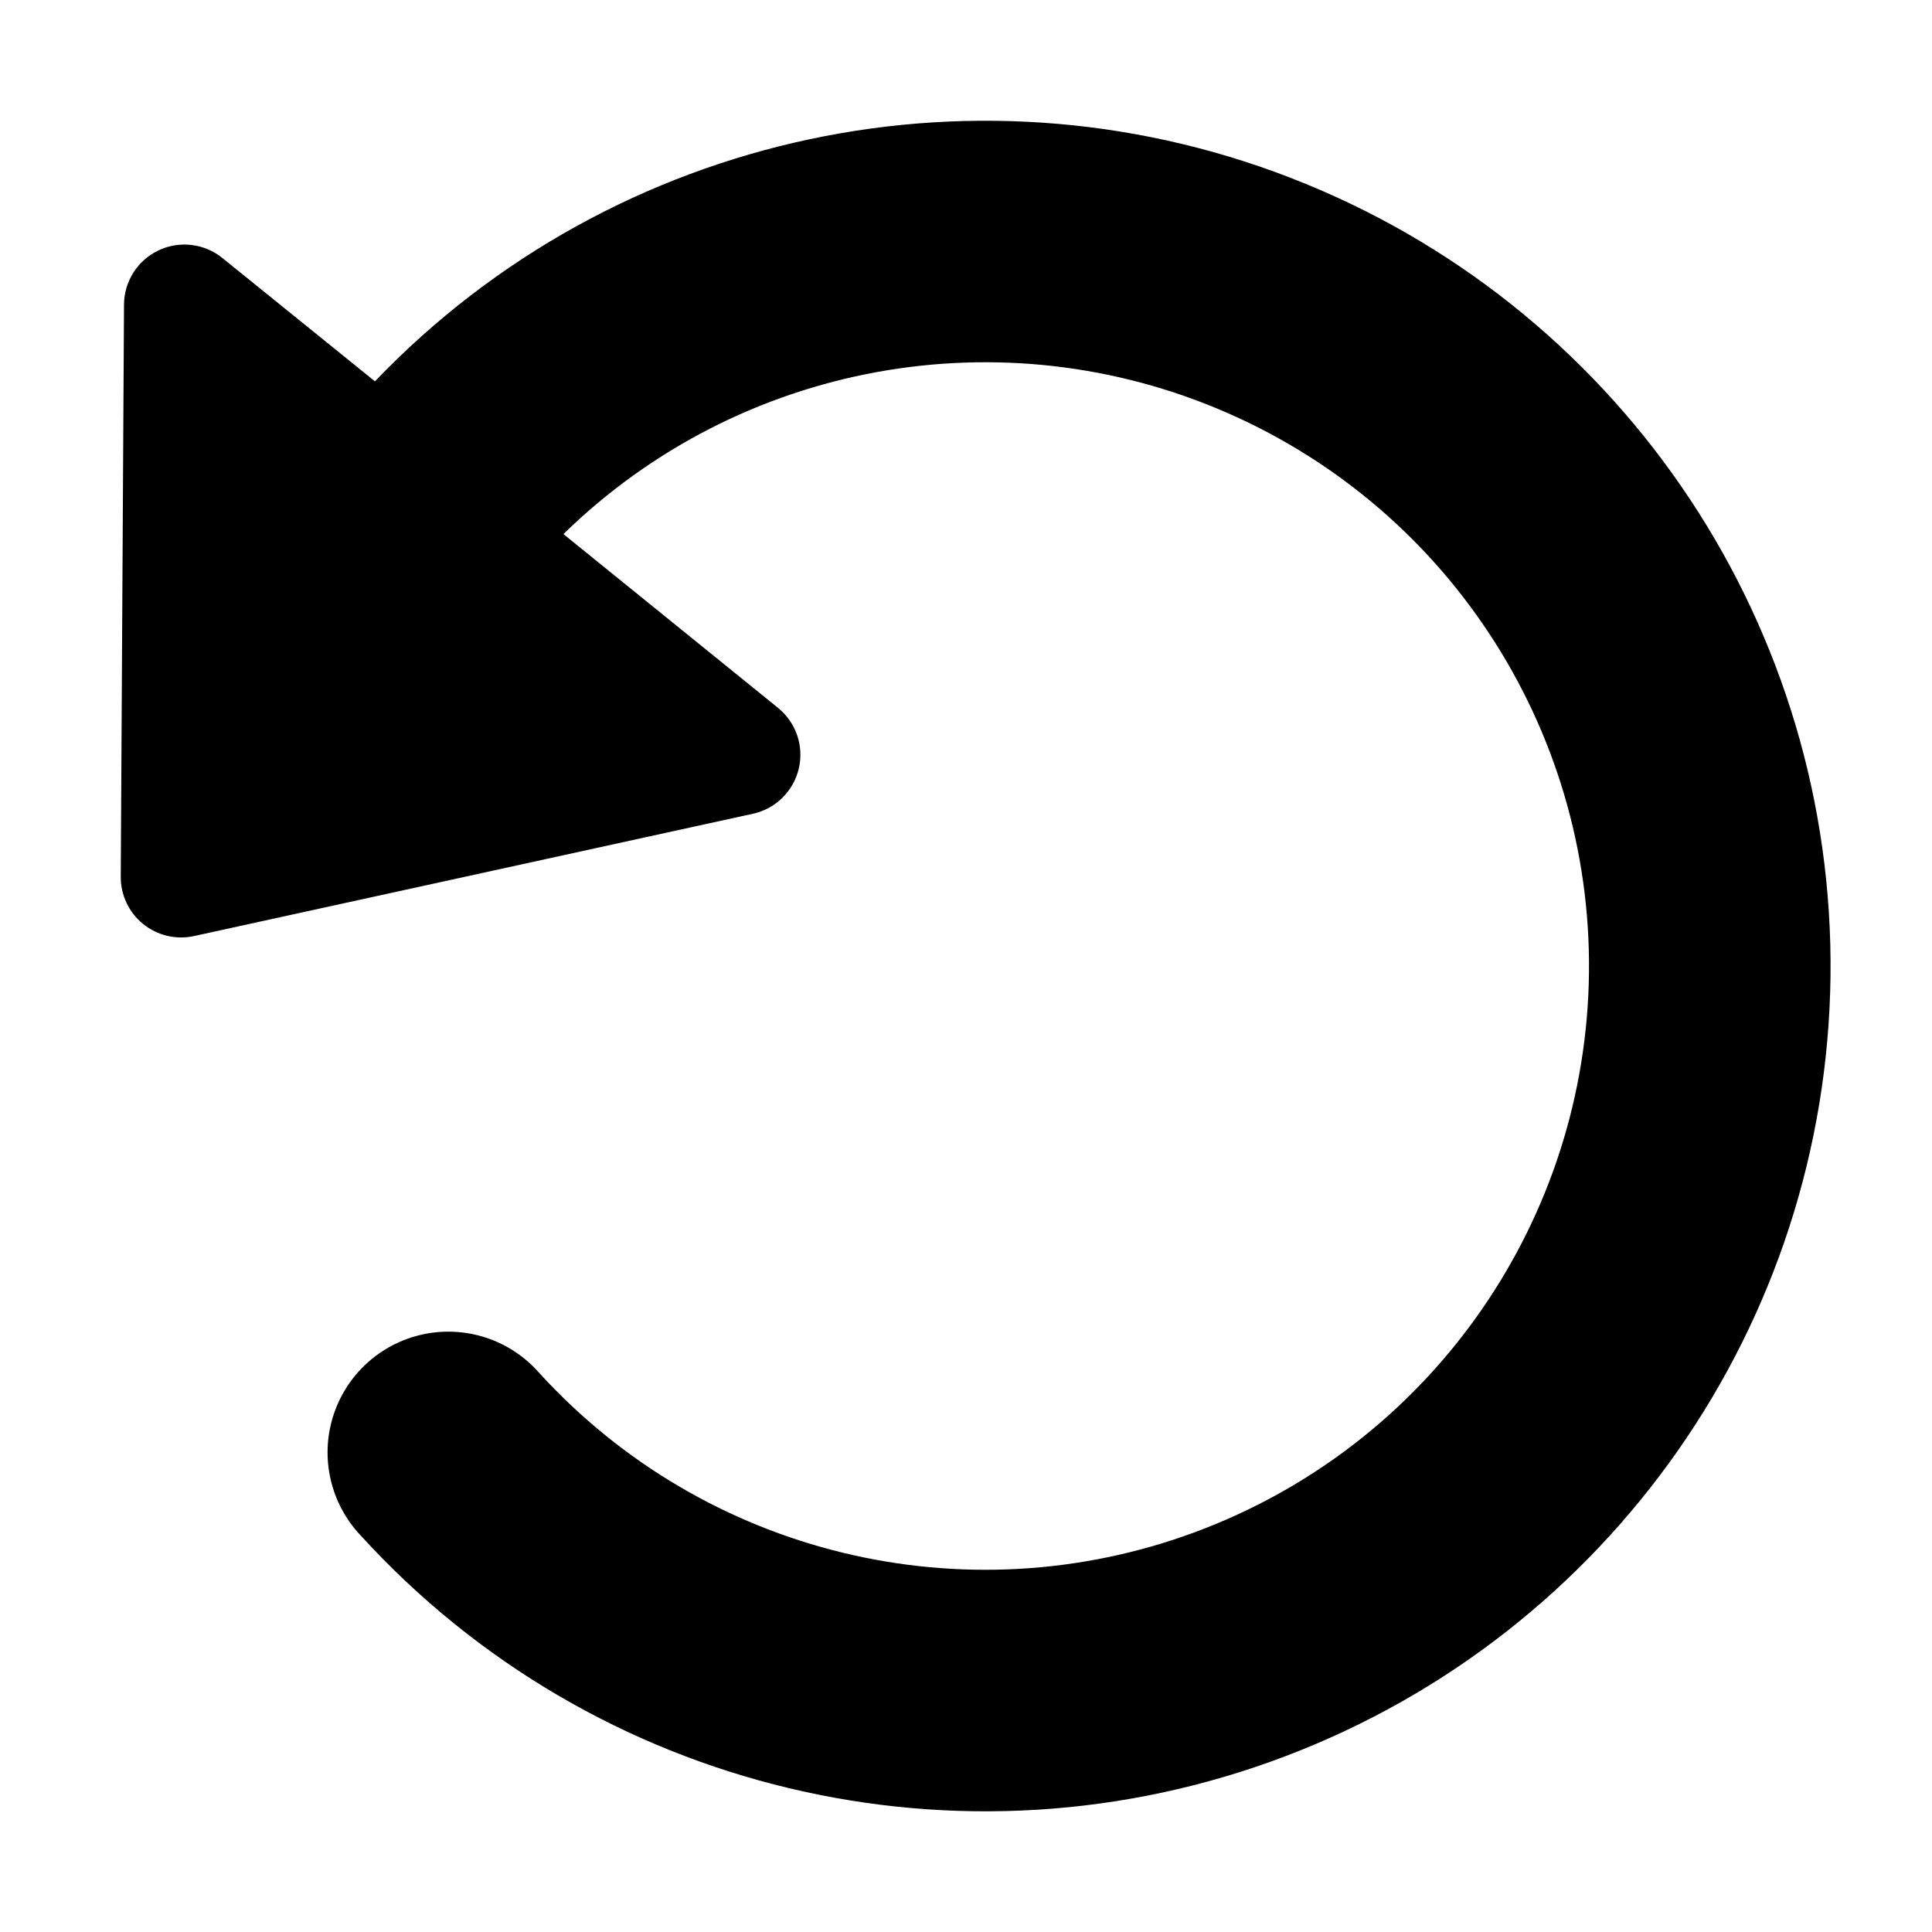
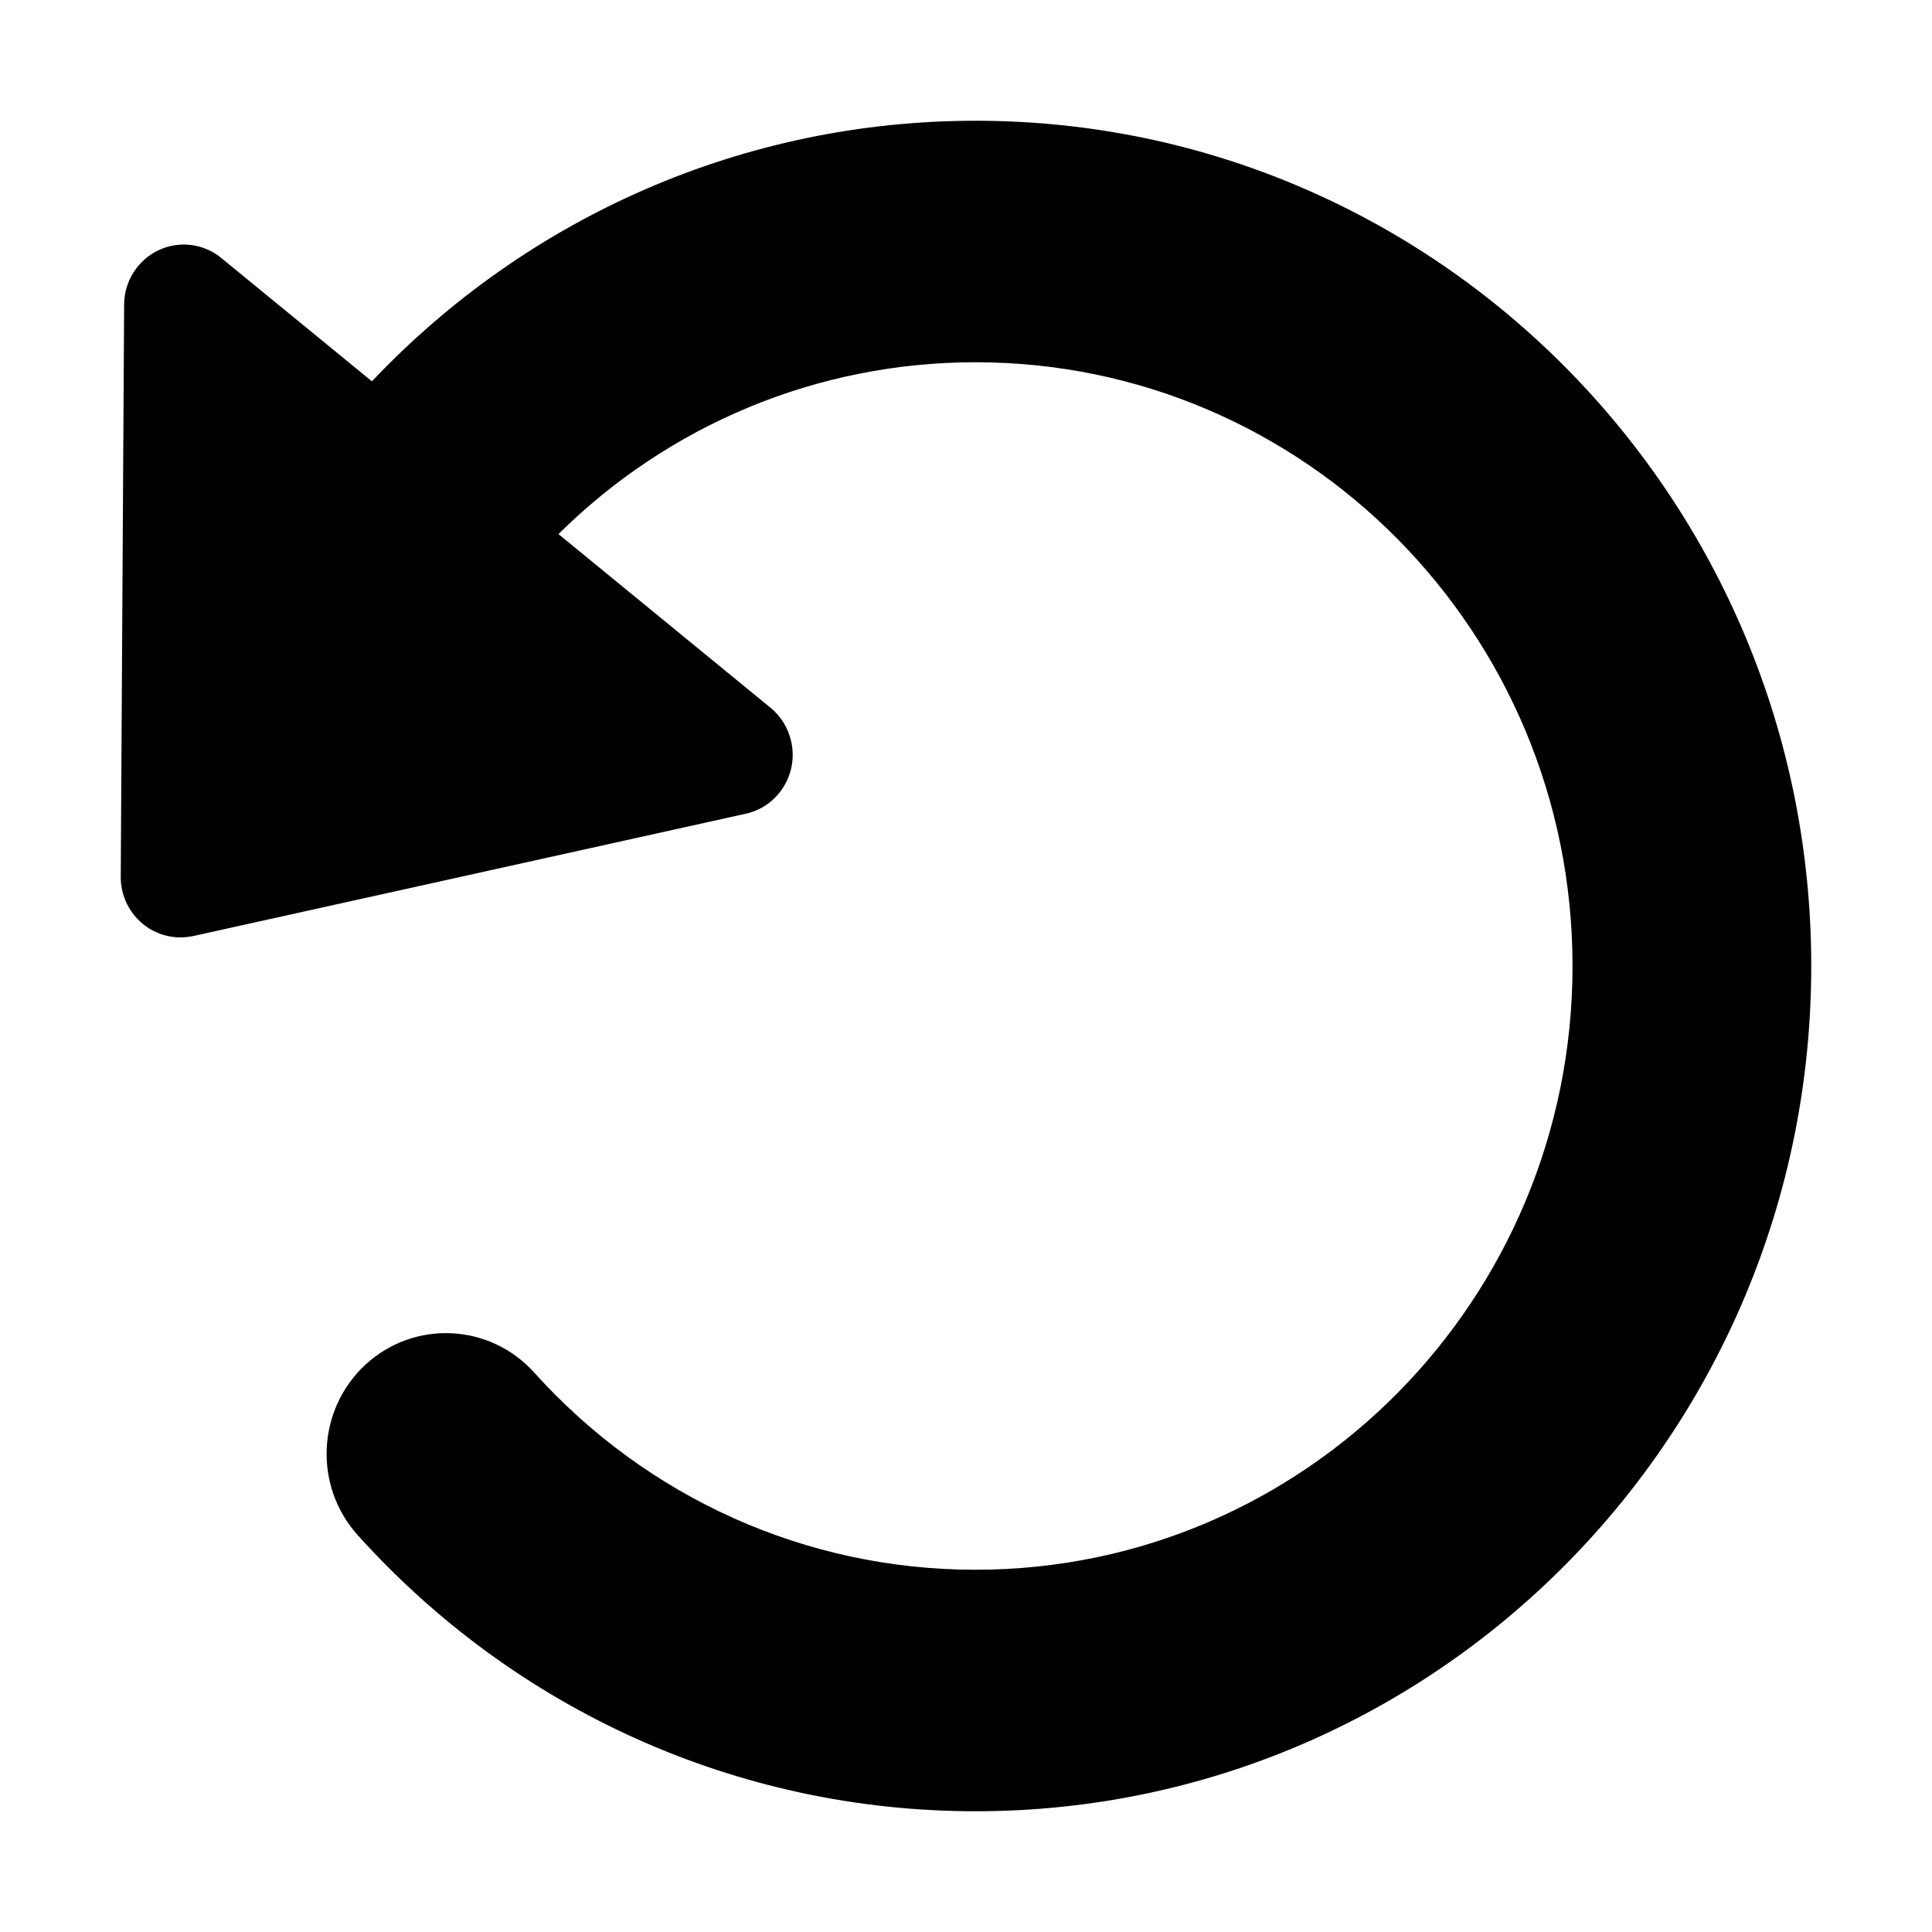
<svg xmlns="http://www.w3.org/2000/svg" width="16" height="16" viewBox="0 0 16 16">
-   <path d="M4.666 4.423a5 5 0 1 1-.203 6.944 1 1 0 1 0-1.478 1.347 7 7 0 1 0 .12-9.556L1.842 2.137a.5.5 0 0 0-.815.385L1 7.26a.5.5 0 0 0 .607.492l4.629-1.013a.5.5 0 0 0 .207-.877L4.666 4.423z" />
+   <path fill="#000000" d="M11.375,4.423 C10.462,3.519 9.234,3 7.921,3 C5.191,3 2.977,5.239 2.977,8 C2.977,10.761 5.191,13 7.921,13 C9.331,13 10.644,12.401 11.576,11.367 C11.944,10.959 12.569,10.929 12.973,11.301 C13.376,11.674 13.405,12.306 13.037,12.714 C11.735,14.16 9.894,15 7.921,15 C4.099,15 1,11.866 1,8 C1,4.134 4.099,1 7.921,1 C9.836,1 11.627,1.792 12.92,3.158 L14.167,2.137 C14.379,1.963 14.69,1.996 14.862,2.211 C14.933,2.299 14.972,2.409 14.972,2.522 L15,7.26 C15.002,7.536 14.782,7.761 14.509,7.763 C14.472,7.763 14.436,7.759 14.4,7.752 L9.824,6.739 C9.557,6.68 9.388,6.413 9.447,6.144 C9.471,6.033 9.531,5.933 9.618,5.862 L11.375,4.423 Z" transform="matrix(-1 0 0 1 16 0)" />
</svg>
